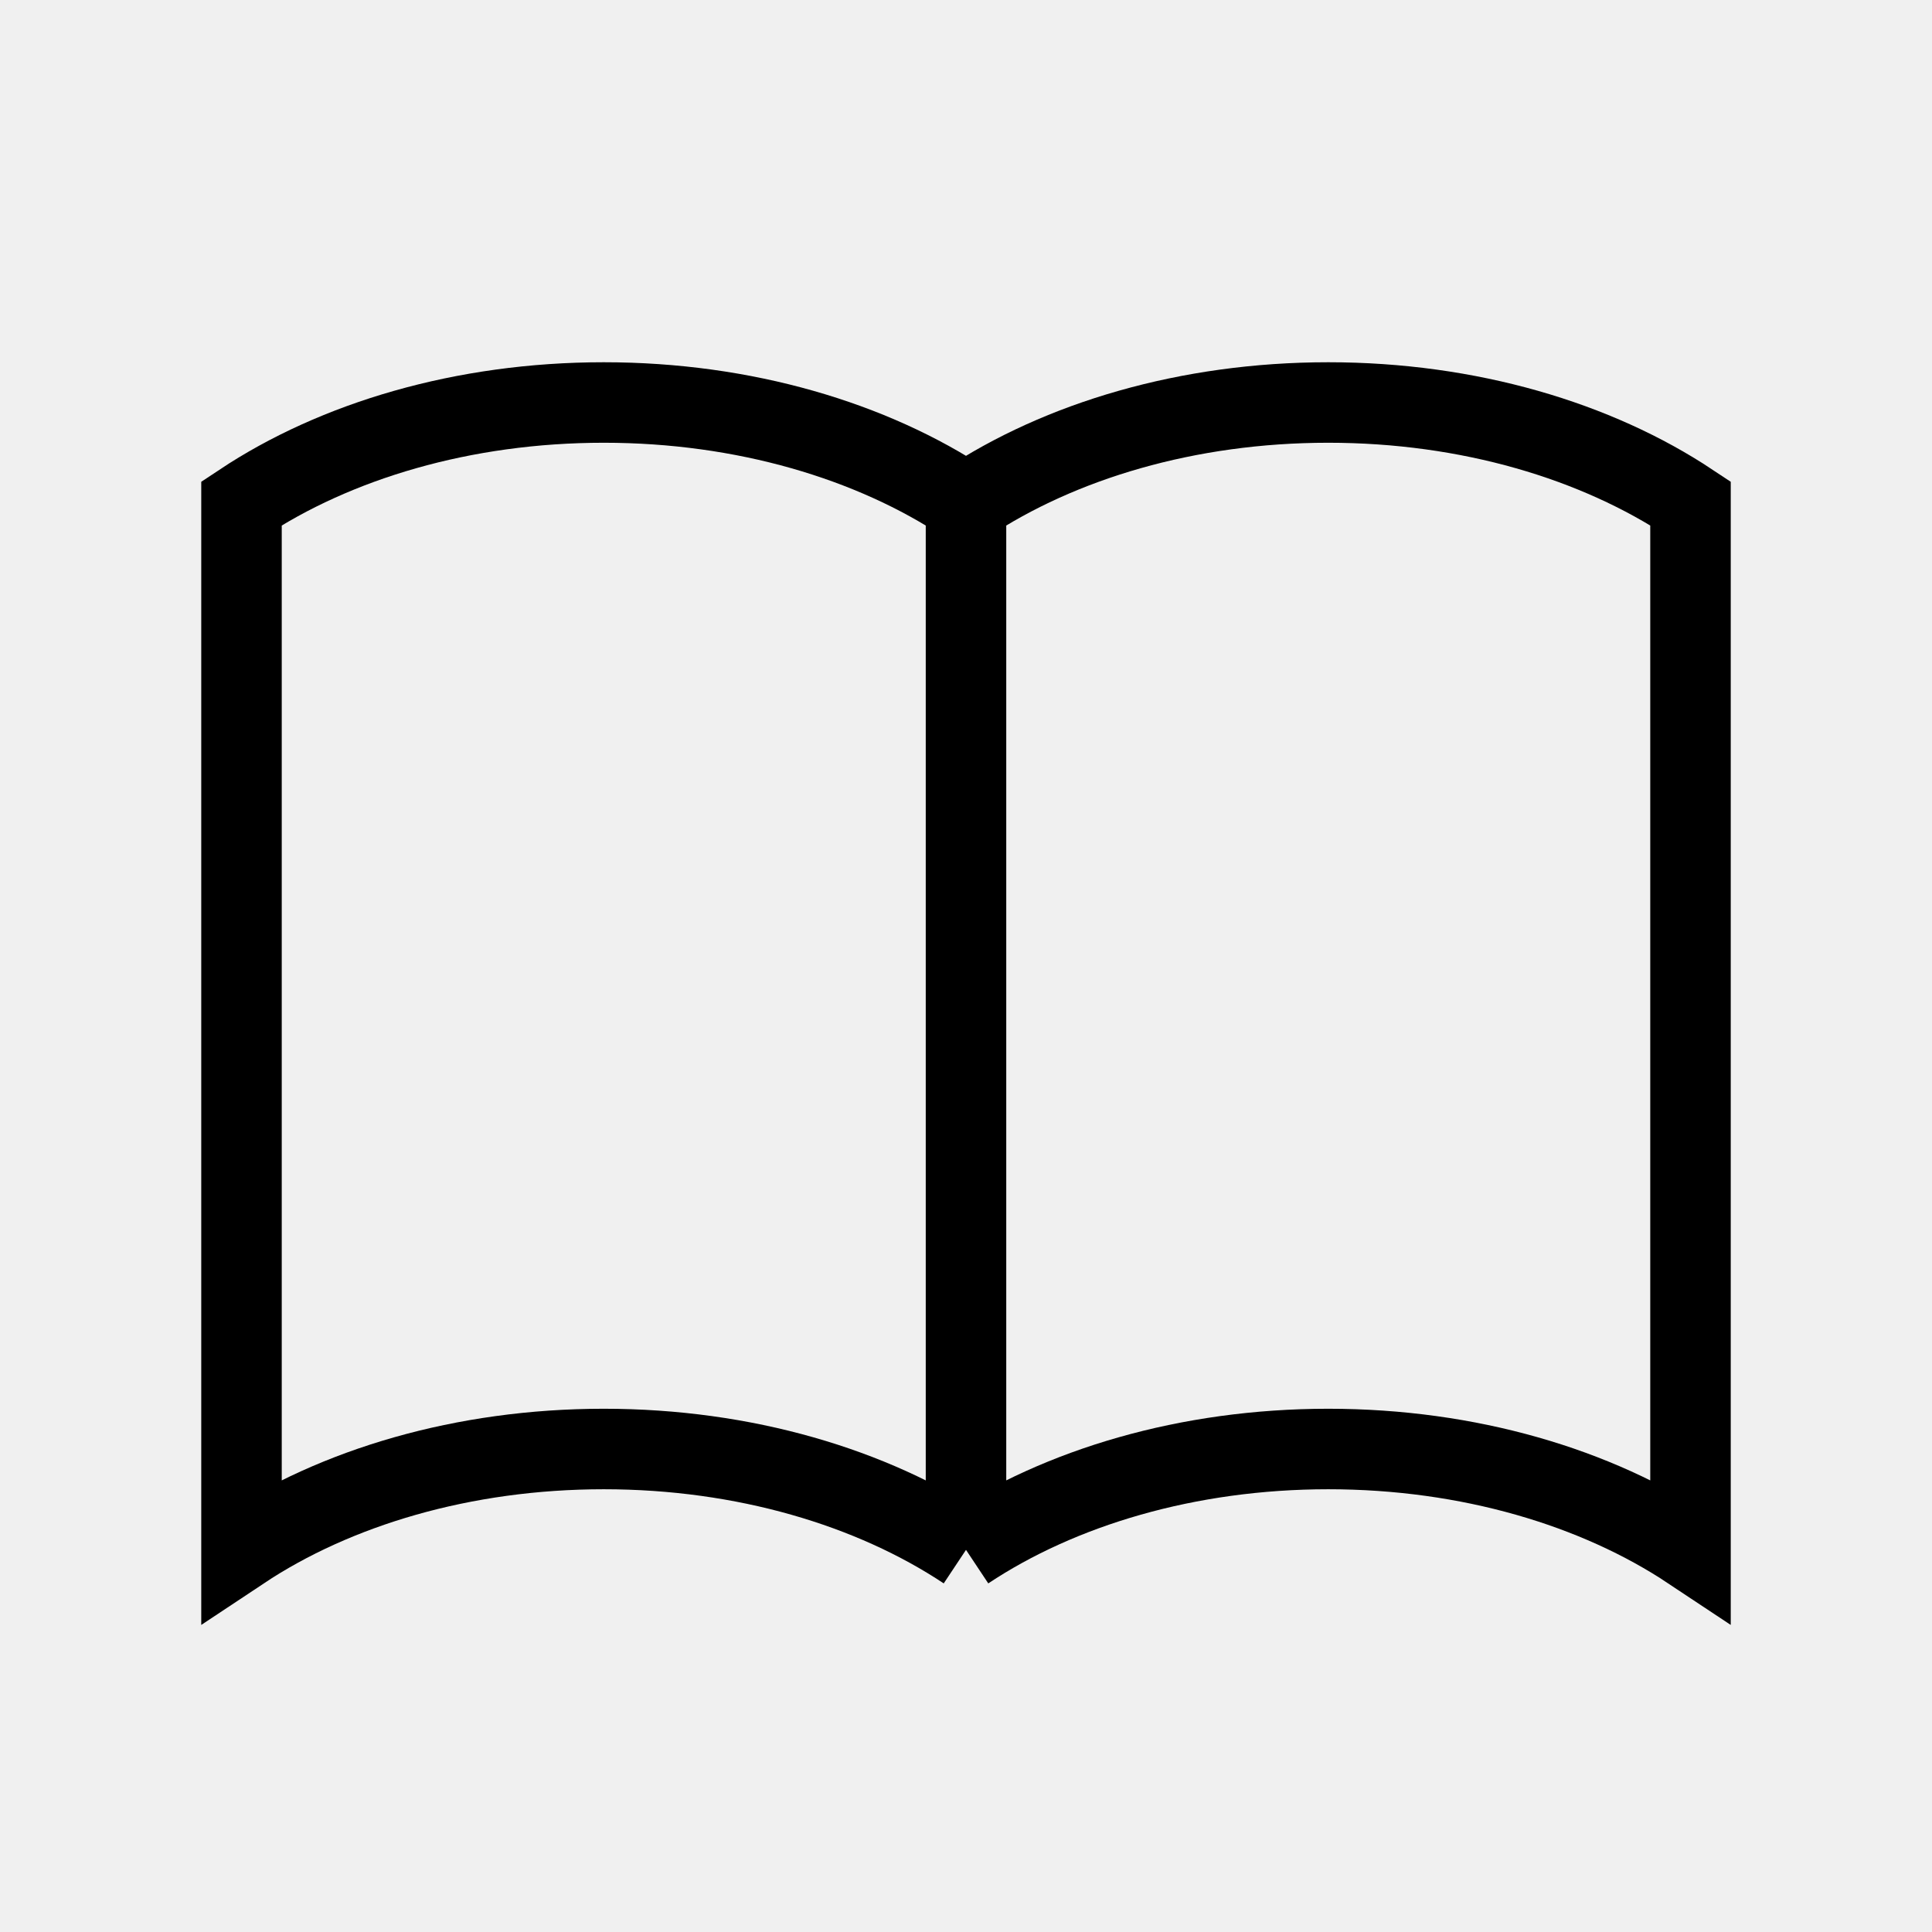
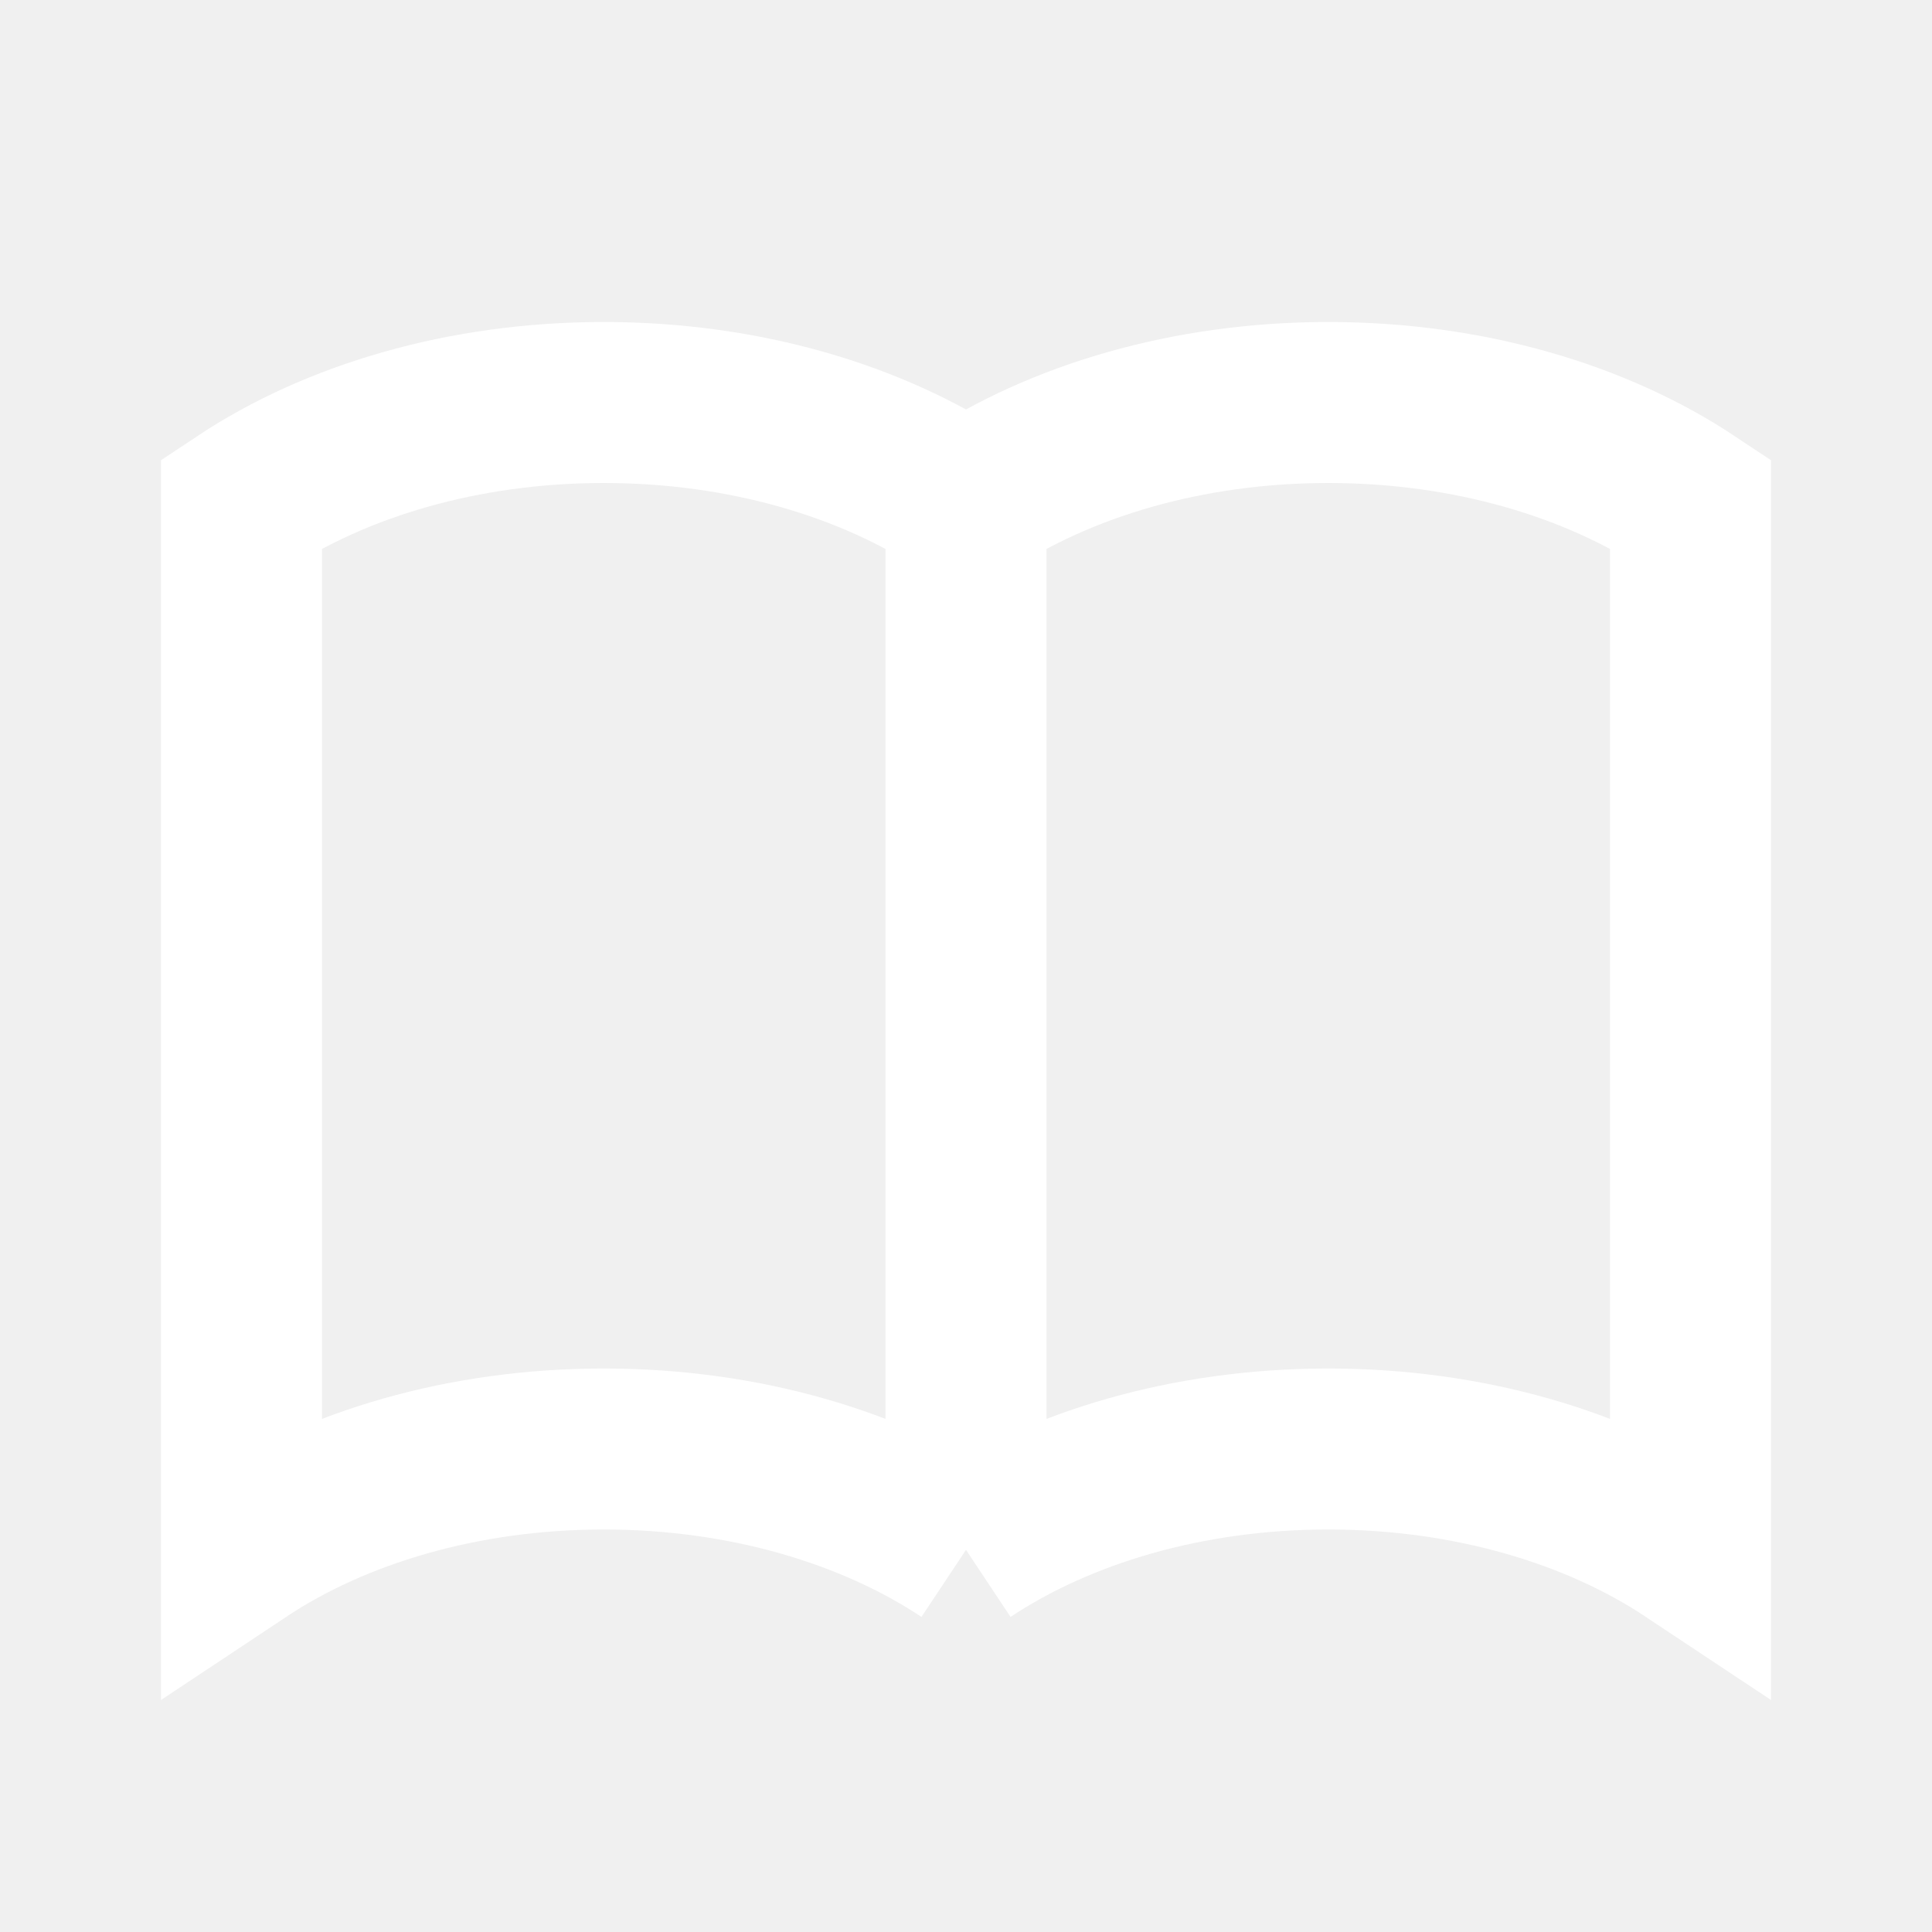
- <svg xmlns="http://www.w3.org/2000/svg" fill="none" viewBox="0 0 24 24" stroke="currentColor">
+ <svg xmlns="http://www.w3.org/2000/svg" fill="none" viewBox="0 0 24 24" stroke="white" stroke-width="2">
  <path strokeLinecap="round" strokeLinejoin="round" strokeWidth="2" d="M12 6.253v13m0-13C10.832 5.477 9.246 5 7.5 5S4.168 5.477 3 6.253v13C4.168 18.477 5.754 18 7.5 18s3.332.477 4.5 1.253m0-13C13.168 5.477 14.754 5 16.5 5c1.747 0 3.332.477 4.5 1.253v13C19.832 18.477 18.247 18 16.5 18c-1.746 0-3.332.477-4.5 1.253" />
</svg>
